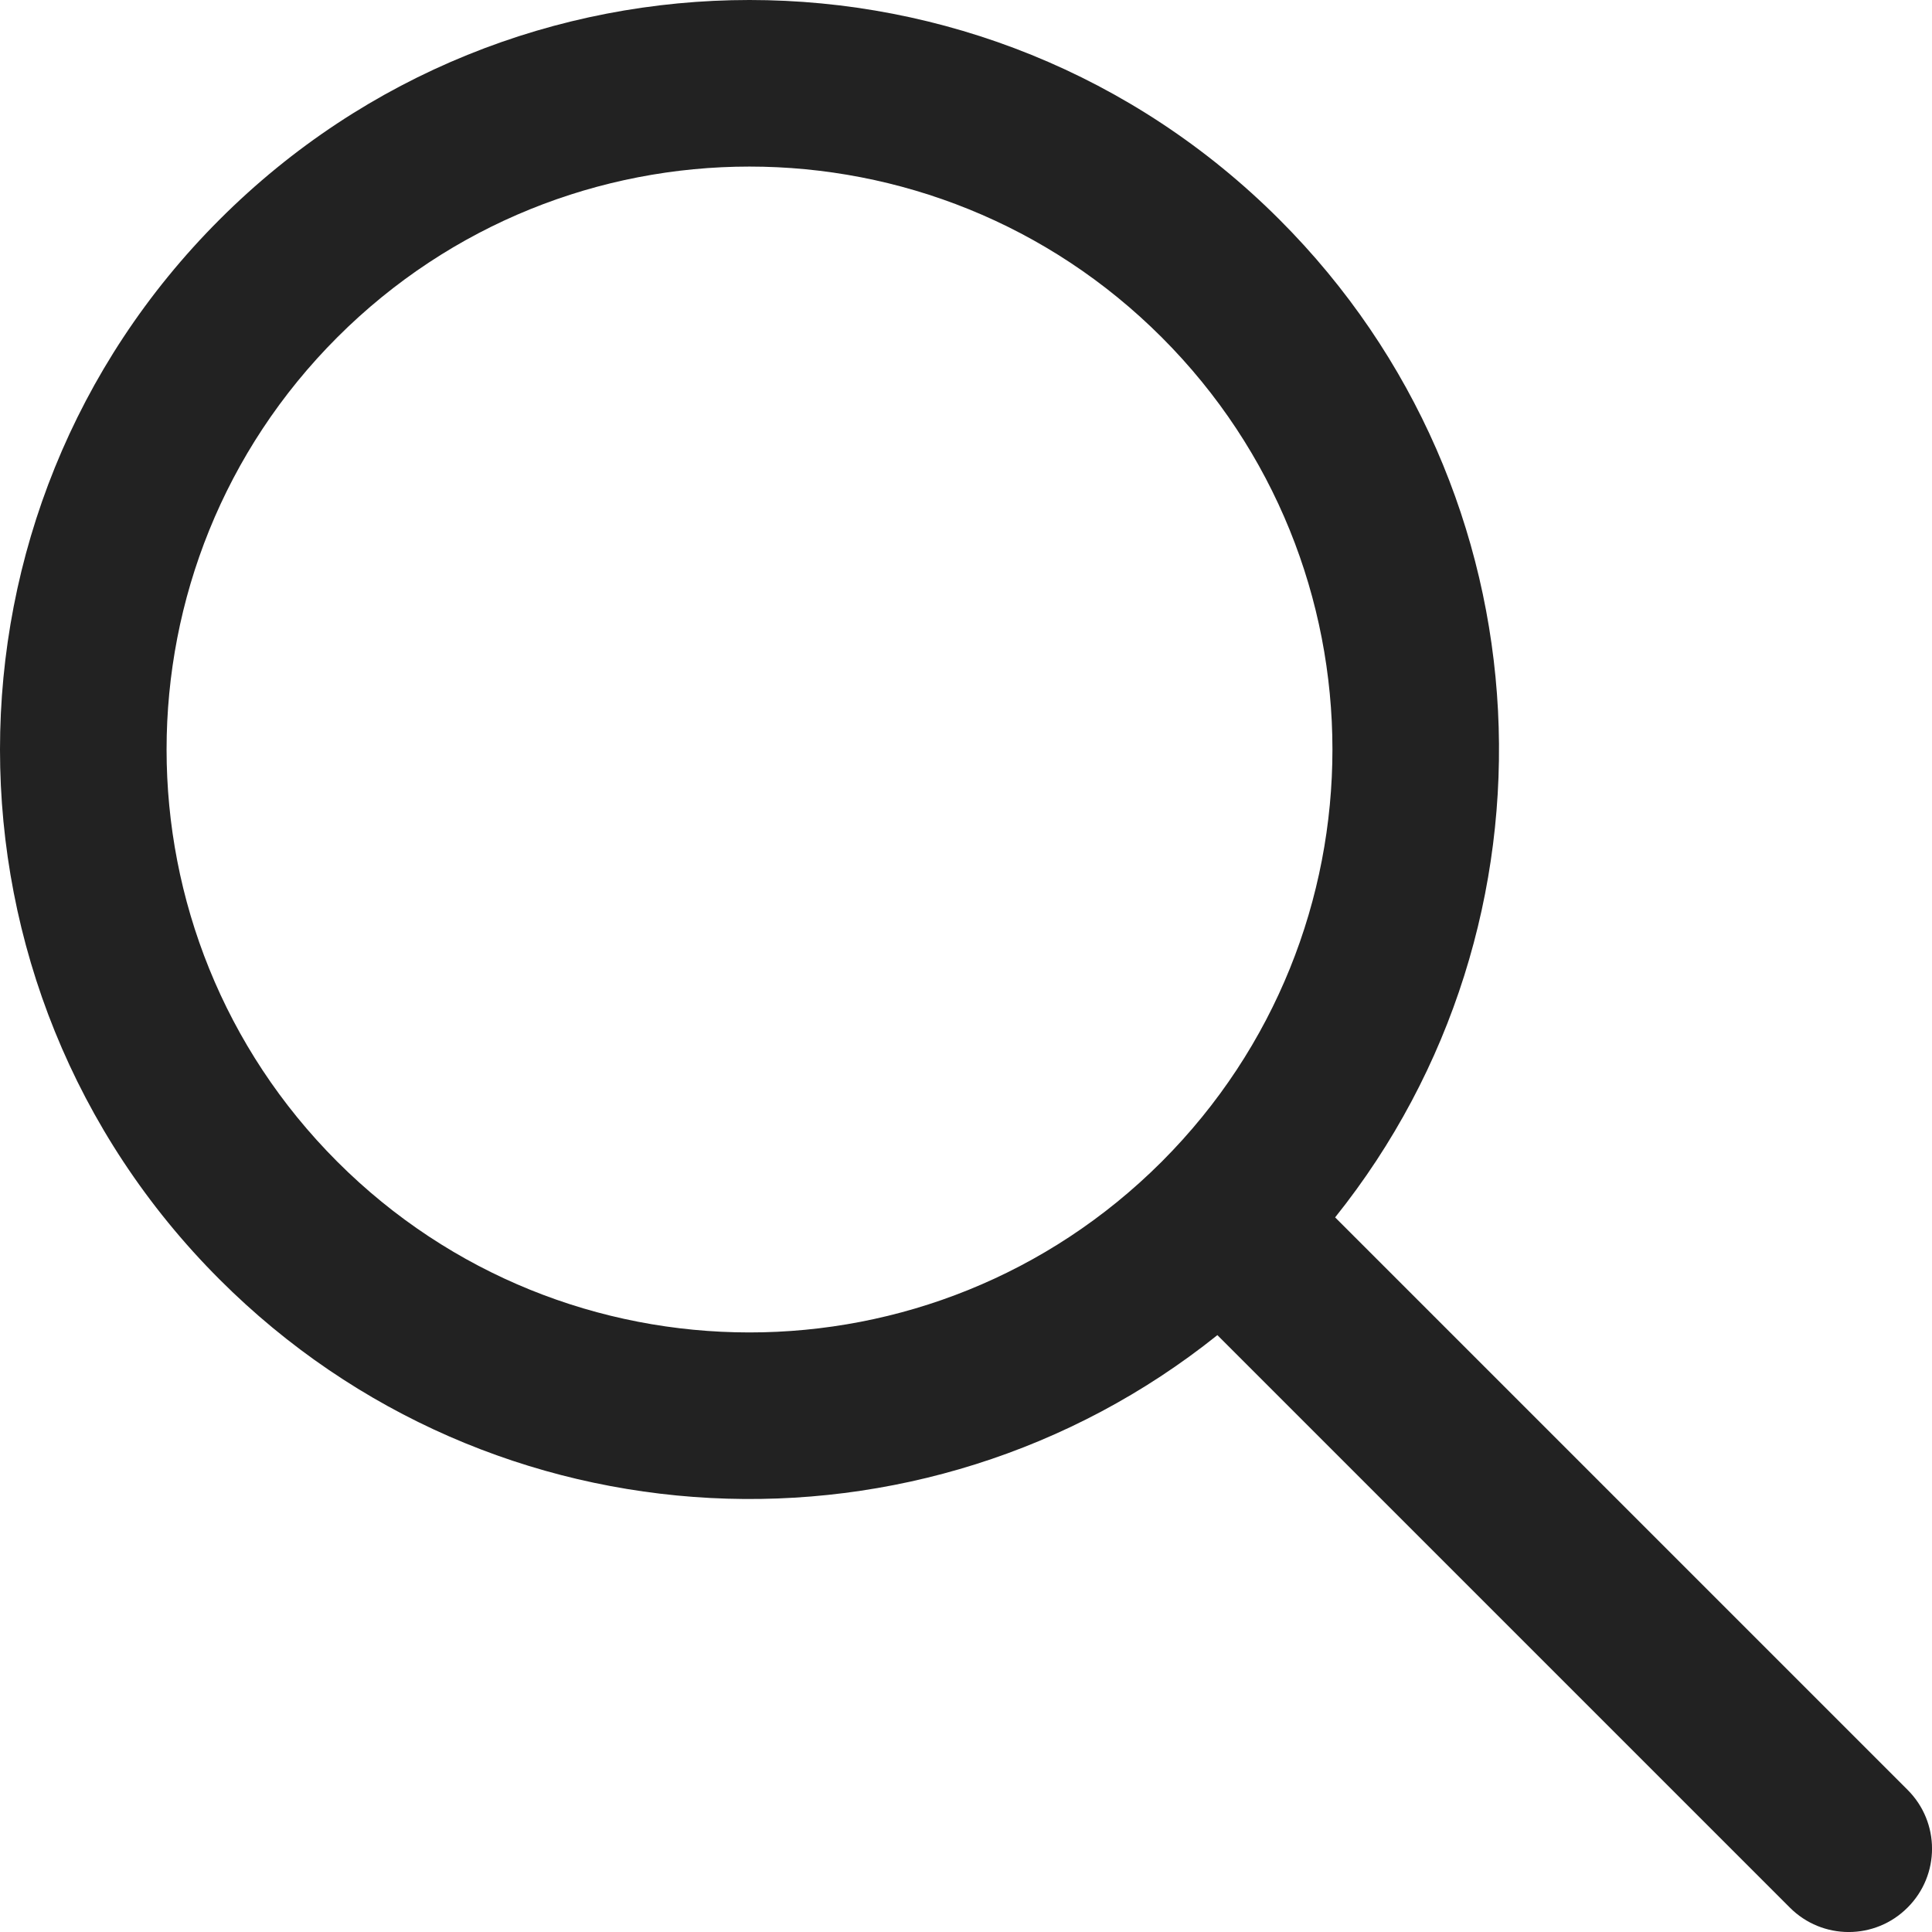
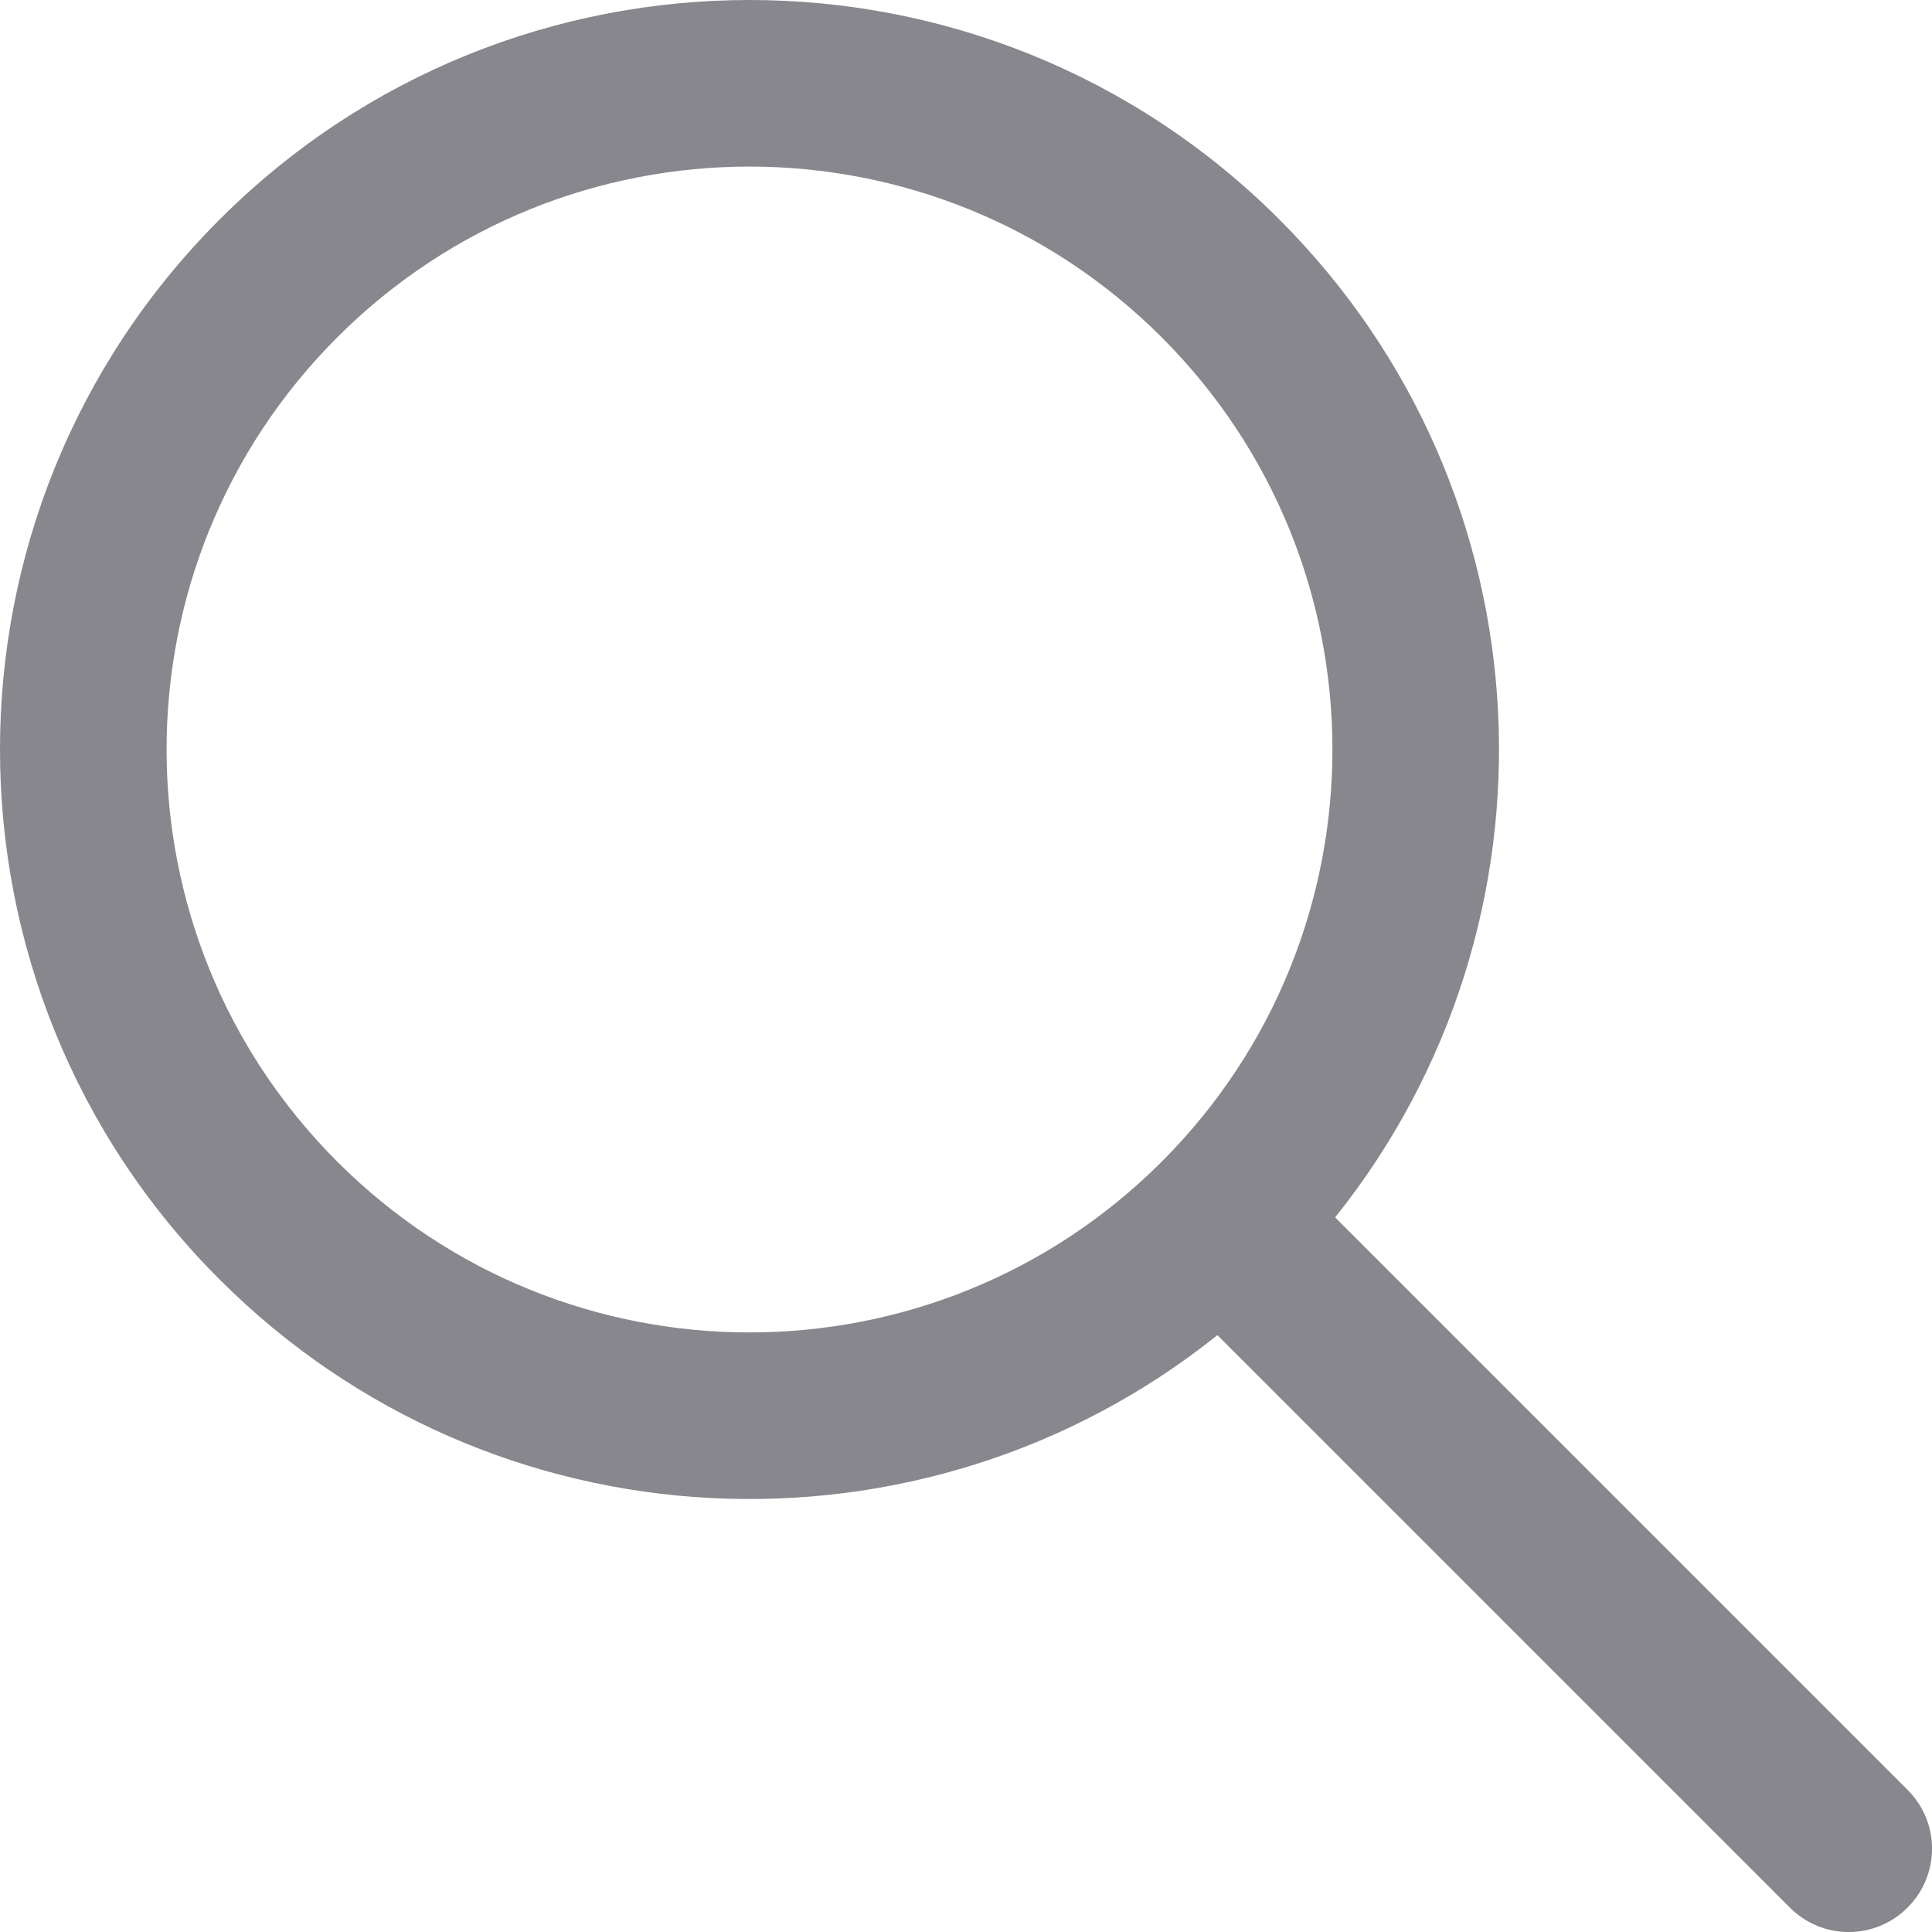
<svg xmlns="http://www.w3.org/2000/svg" width="17" height="17" viewBox="0 0 17 17" fill="none">
-   <path fill-rule="evenodd" clip-rule="evenodd" d="M10.712 11.748C8.122 13.822 4.332 13.659 1.932 11.258C-0.644 8.683 -0.644 4.507 1.932 1.932C4.507 -0.644 8.683 -0.644 11.258 1.932C13.659 4.332 13.822 8.122 11.748 10.712L16.785 15.749C17.072 16.035 17.072 16.499 16.785 16.785C16.499 17.072 16.035 17.072 15.749 16.785L10.712 11.748ZM2.968 10.222C0.965 8.219 0.965 4.971 2.968 2.968C4.971 0.965 8.219 0.965 10.222 2.968C12.224 4.97 12.225 8.214 10.226 10.218C10.225 10.219 10.224 10.221 10.222 10.222C10.221 10.224 10.219 10.225 10.218 10.226C8.214 12.225 4.97 12.224 2.968 10.222Z" fill="#222222" />
+   <path fill-rule="evenodd" clip-rule="evenodd" d="M10.712 11.748C8.122 13.822 4.332 13.659 1.932 11.258C-0.644 8.683 -0.644 4.507 1.932 1.932C4.507 -0.644 8.683 -0.644 11.258 1.932C13.659 4.332 13.822 8.122 11.748 10.712L16.785 15.749C17.072 16.035 17.072 16.499 16.785 16.785C16.499 17.072 16.035 17.072 15.749 16.785L10.712 11.748ZM2.968 10.222C0.965 8.219 0.965 4.971 2.968 2.968C4.971 0.965 8.219 0.965 10.222 2.968C12.224 4.97 12.225 8.214 10.226 10.218C10.225 10.219 10.224 10.221 10.222 10.222C10.221 10.224 10.219 10.225 10.218 10.226C8.214 12.225 4.97 12.224 2.968 10.222Z" fill="#252530" fill-opacity="0.55" />
</svg>
